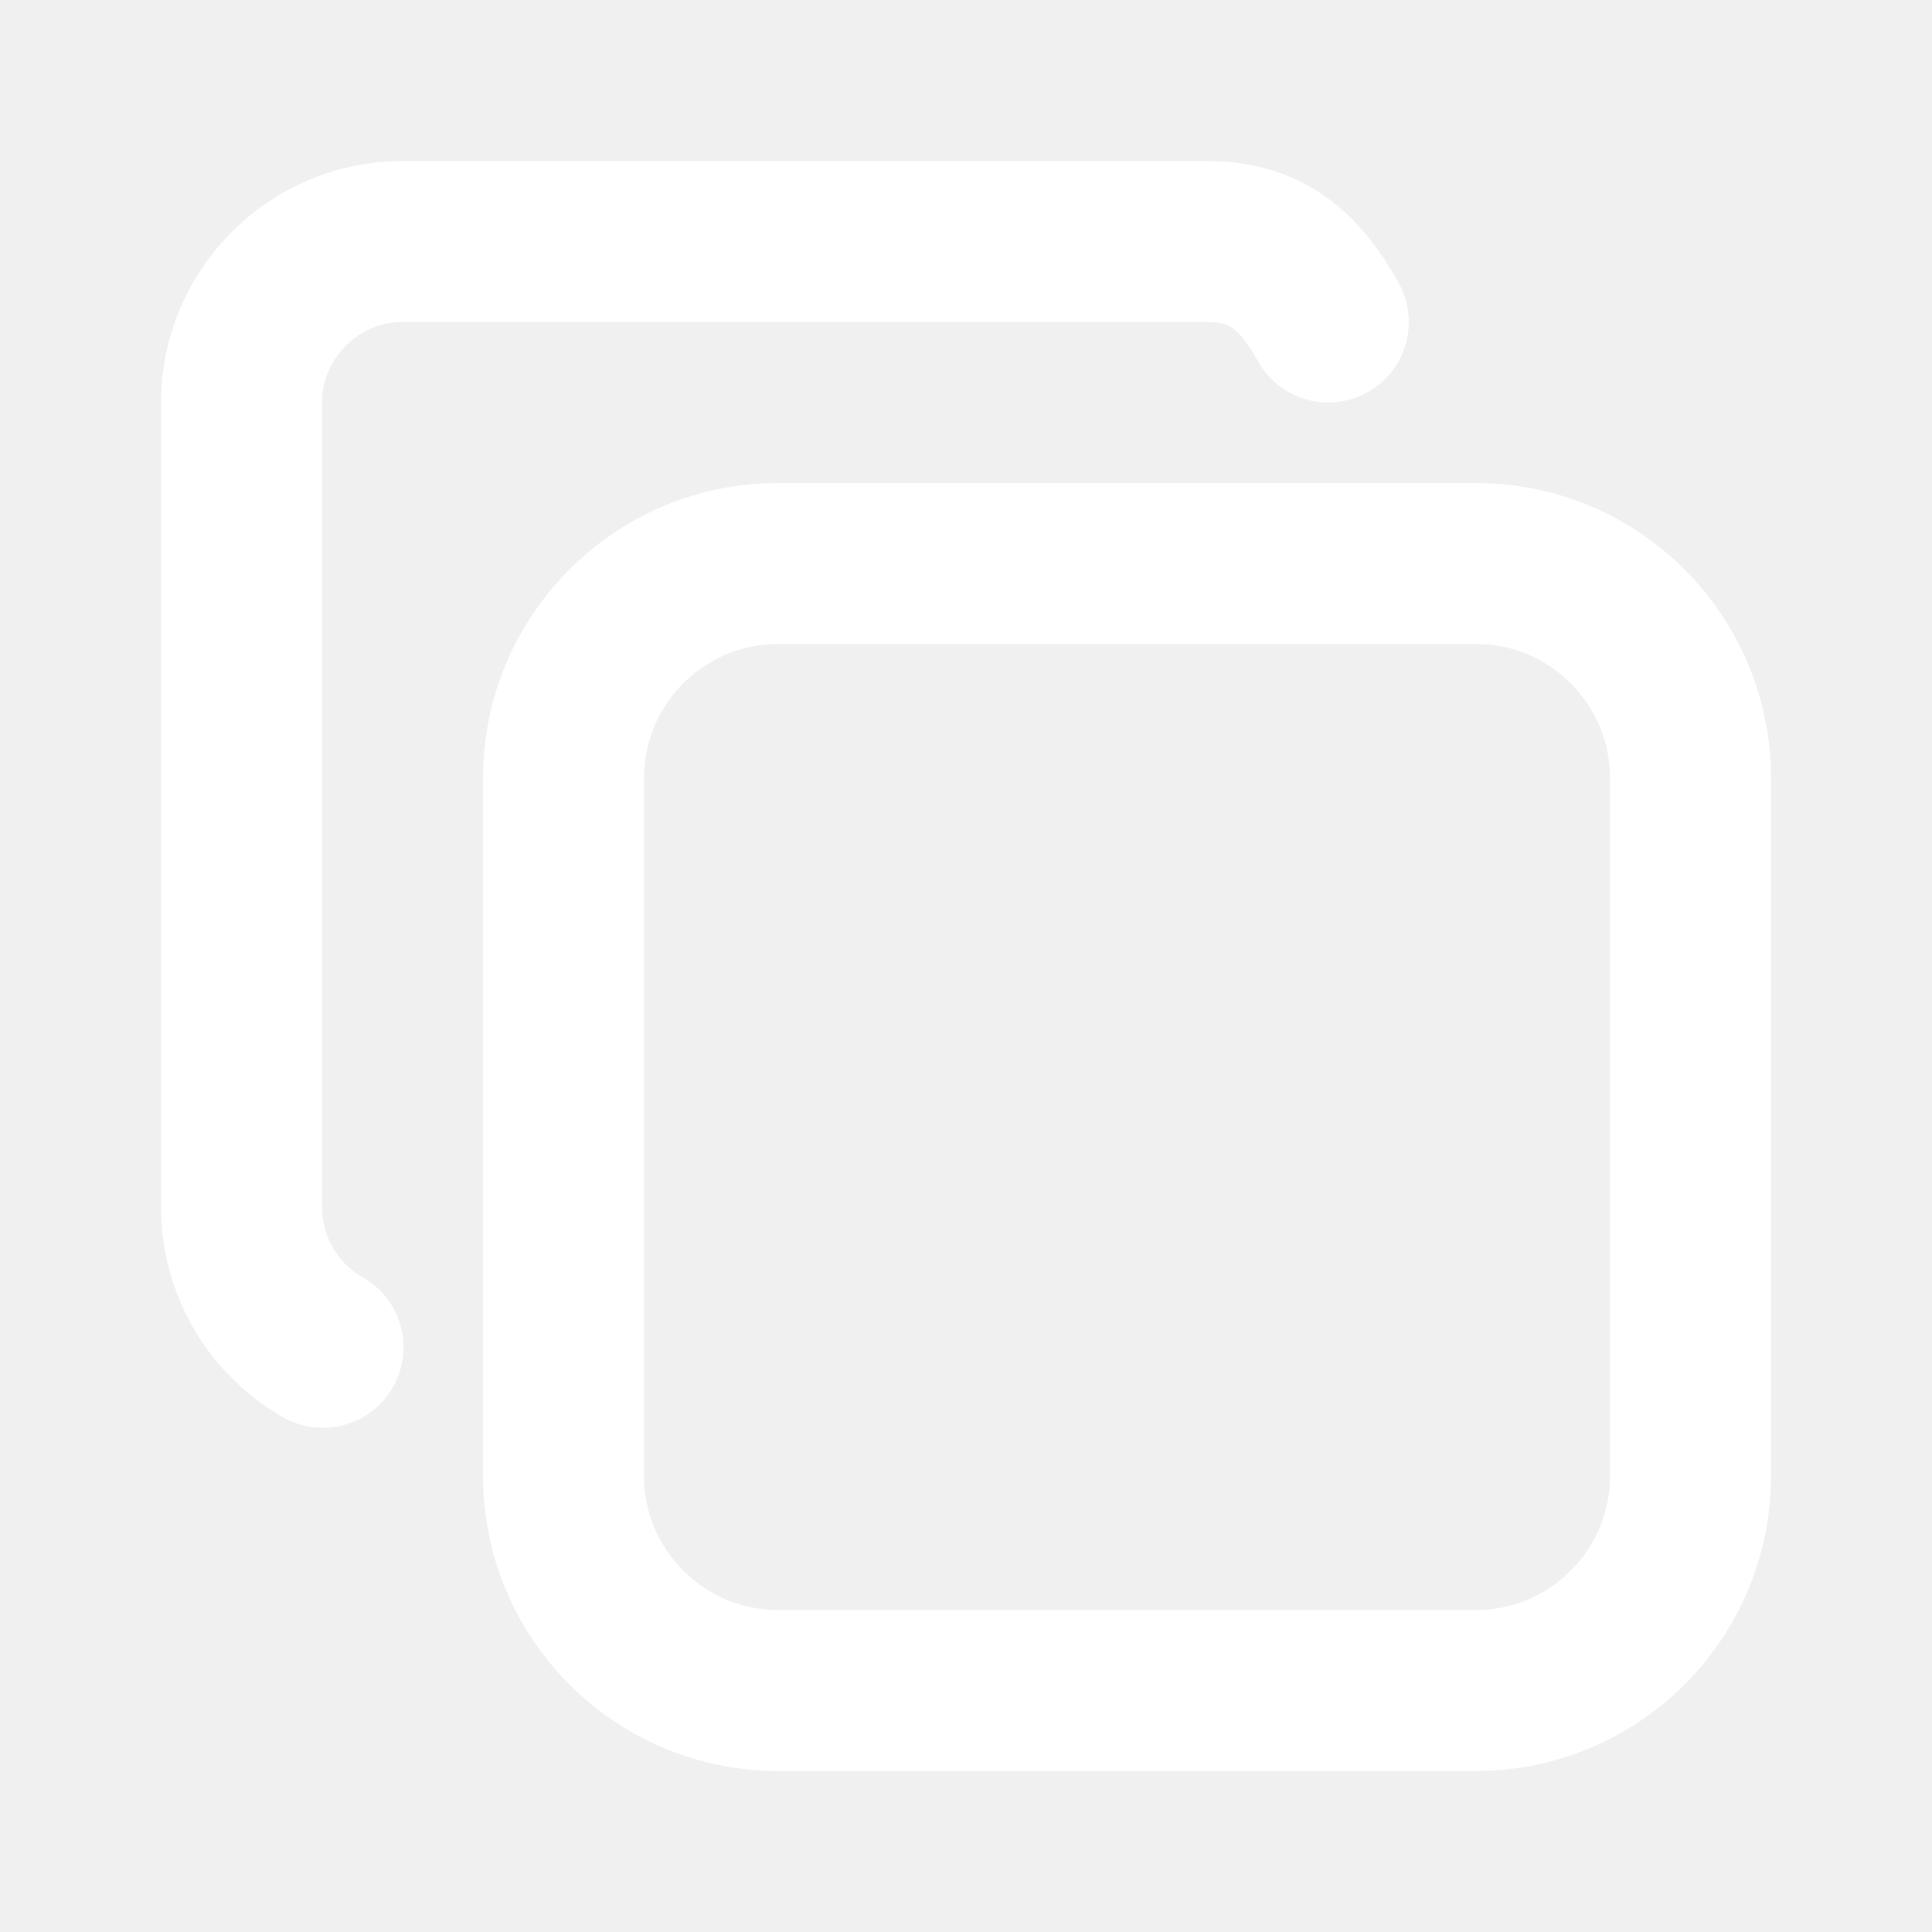
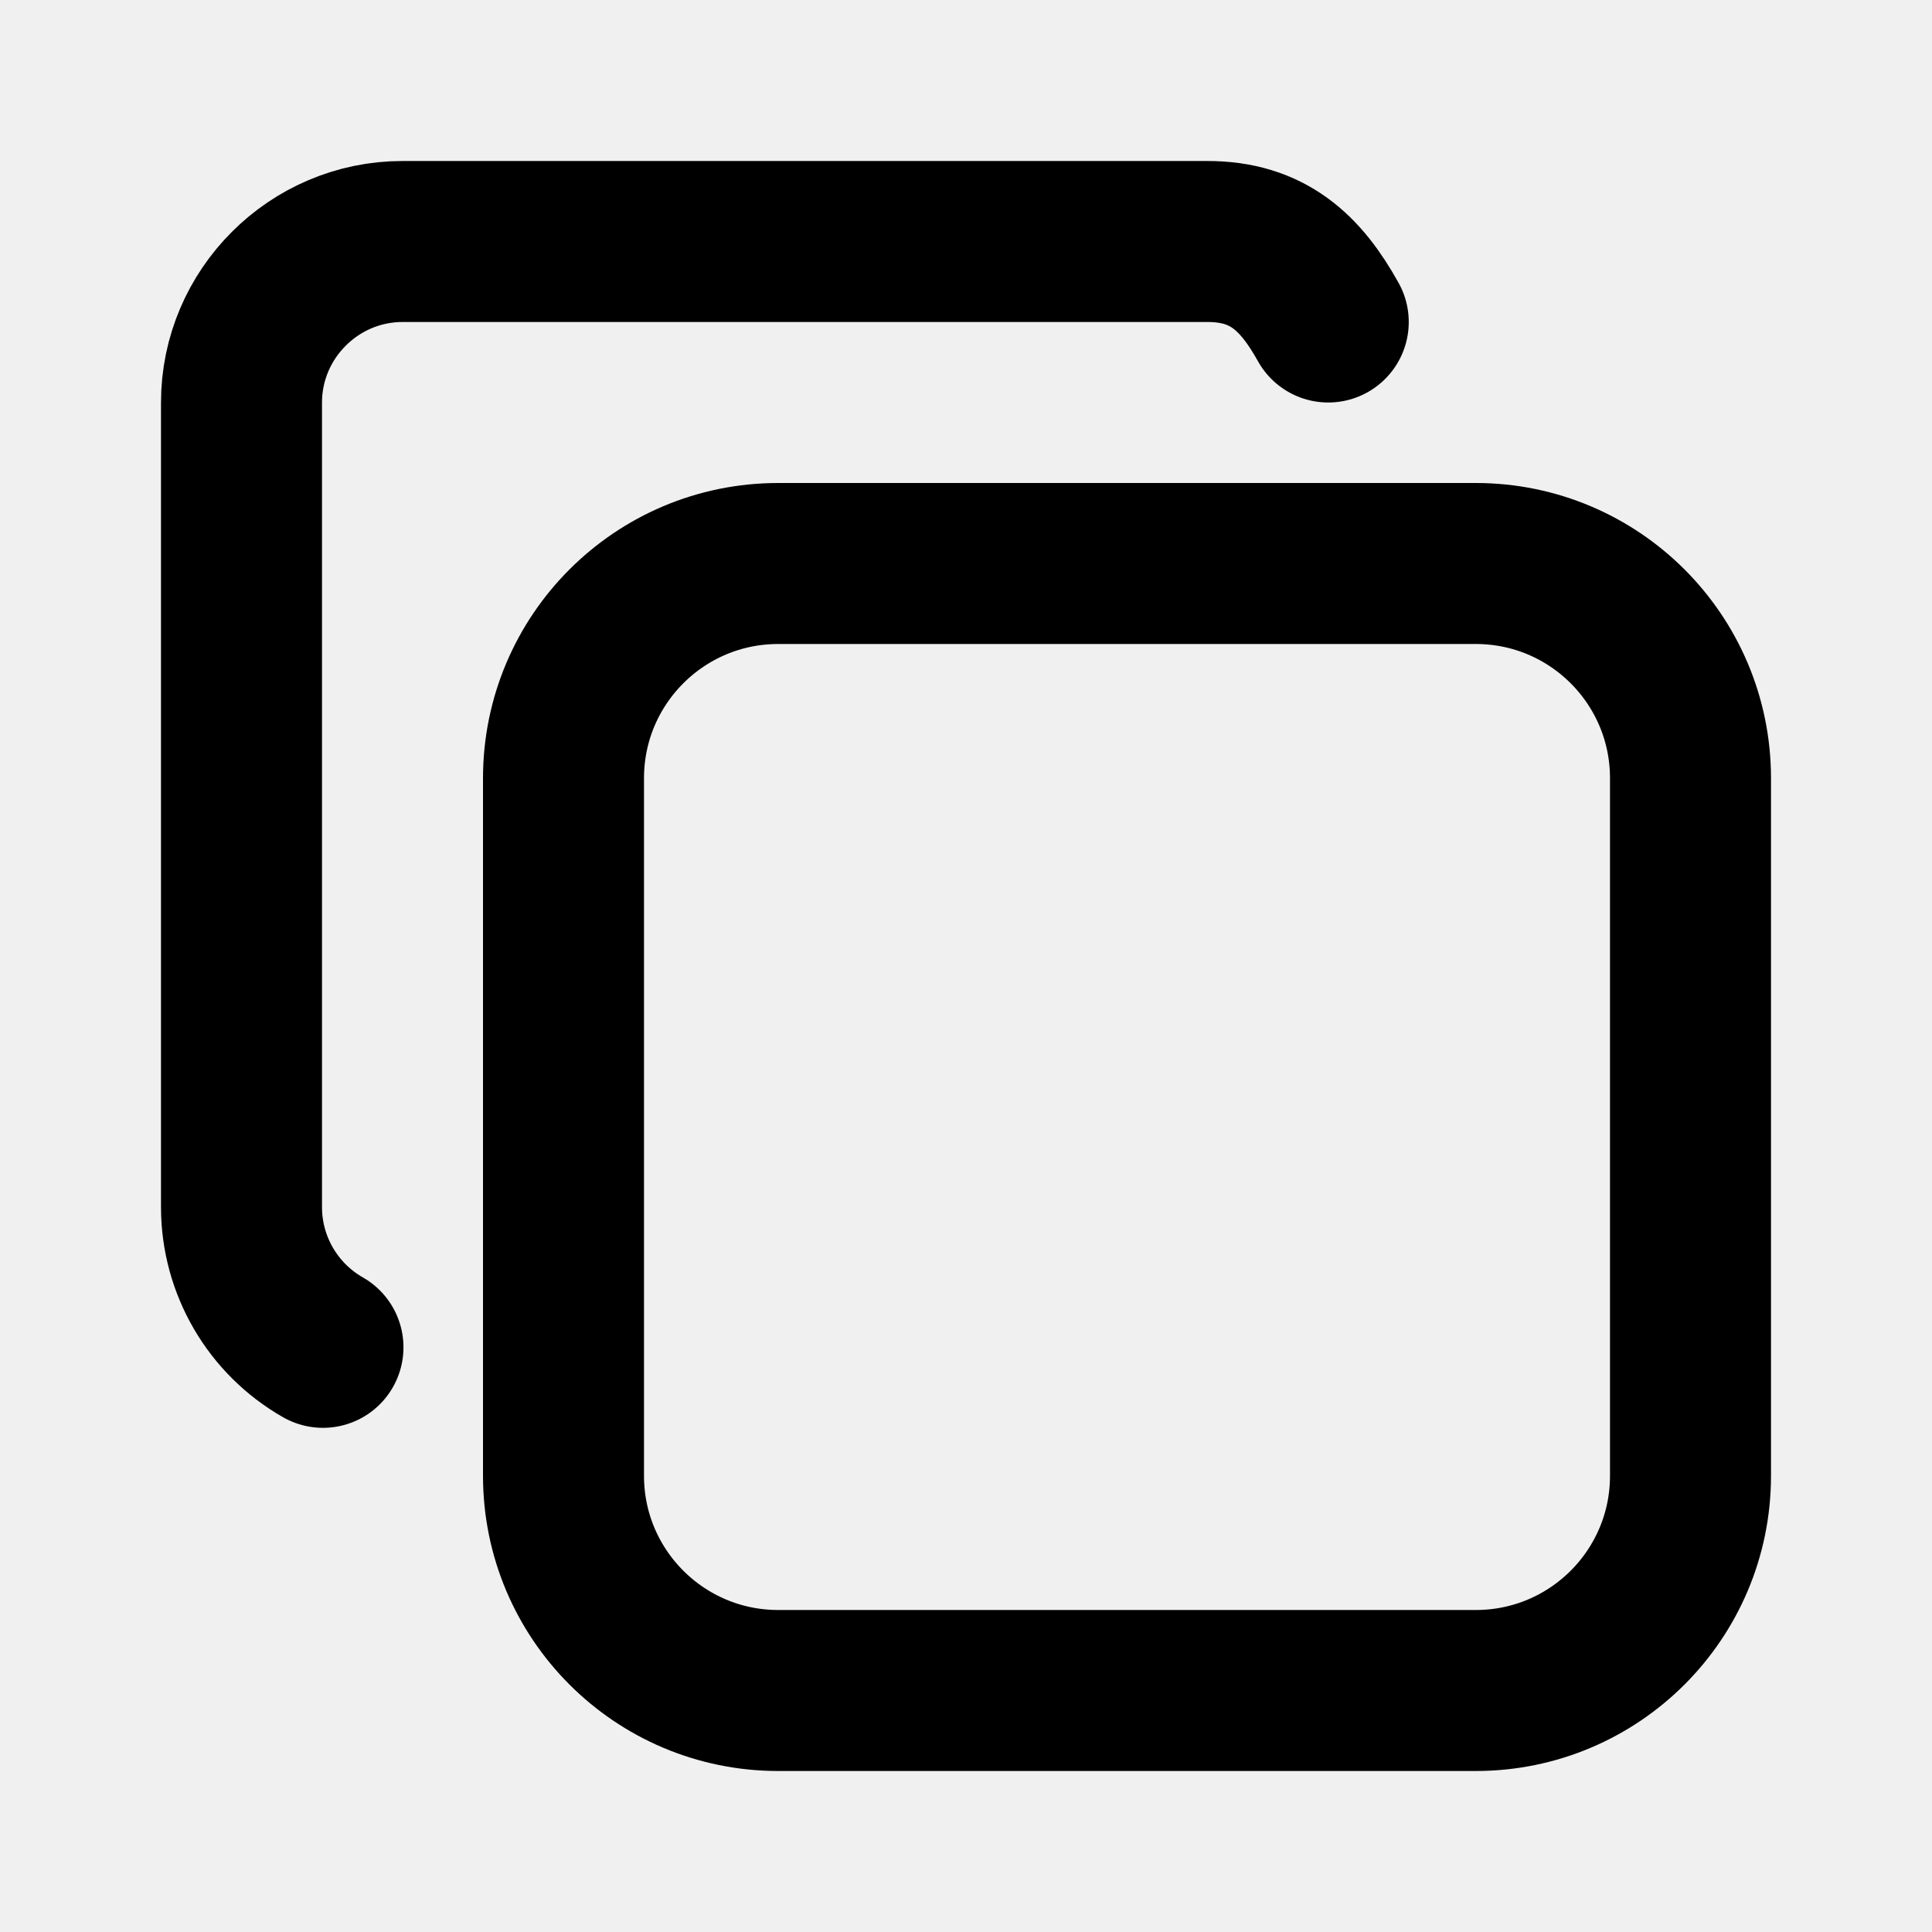
- <svg xmlns="http://www.w3.org/2000/svg" class="colored-stroke " width="24" height="24" viewBox="0 0 24 24" stroke-width="2" stroke="white" fill="none" stroke-linecap="round" stroke-linejoin="round">
+ <svg xmlns="http://www.w3.org/2000/svg" class="colored-stroke " width="24" height="24" viewBox="0 0 24 24" stroke-width="2" stroke="currentColor" fill="none" stroke-linecap="round" stroke-linejoin="round">
  <path stroke="none" d="M0 0h24v24H0z" fill="none" />
  <path d="M7 7m0 2.667a2.667 2.667 0 0 1 2.667 -2.667h8.666a2.667 2.667 0 0 1 2.667 2.667v8.666a2.667 2.667 0 0 1 -2.667 2.667h-8.666a2.667 2.667 0 0 1 -2.667 -2.667z" />
  <path d="M4.012 16.737a2.005 2.005 0 0 1 -1.012 -1.737v-10c0 -1.1 .9 -2 2 -2h10c.75 0 1.158 .385 1.5 1" />
</svg>
